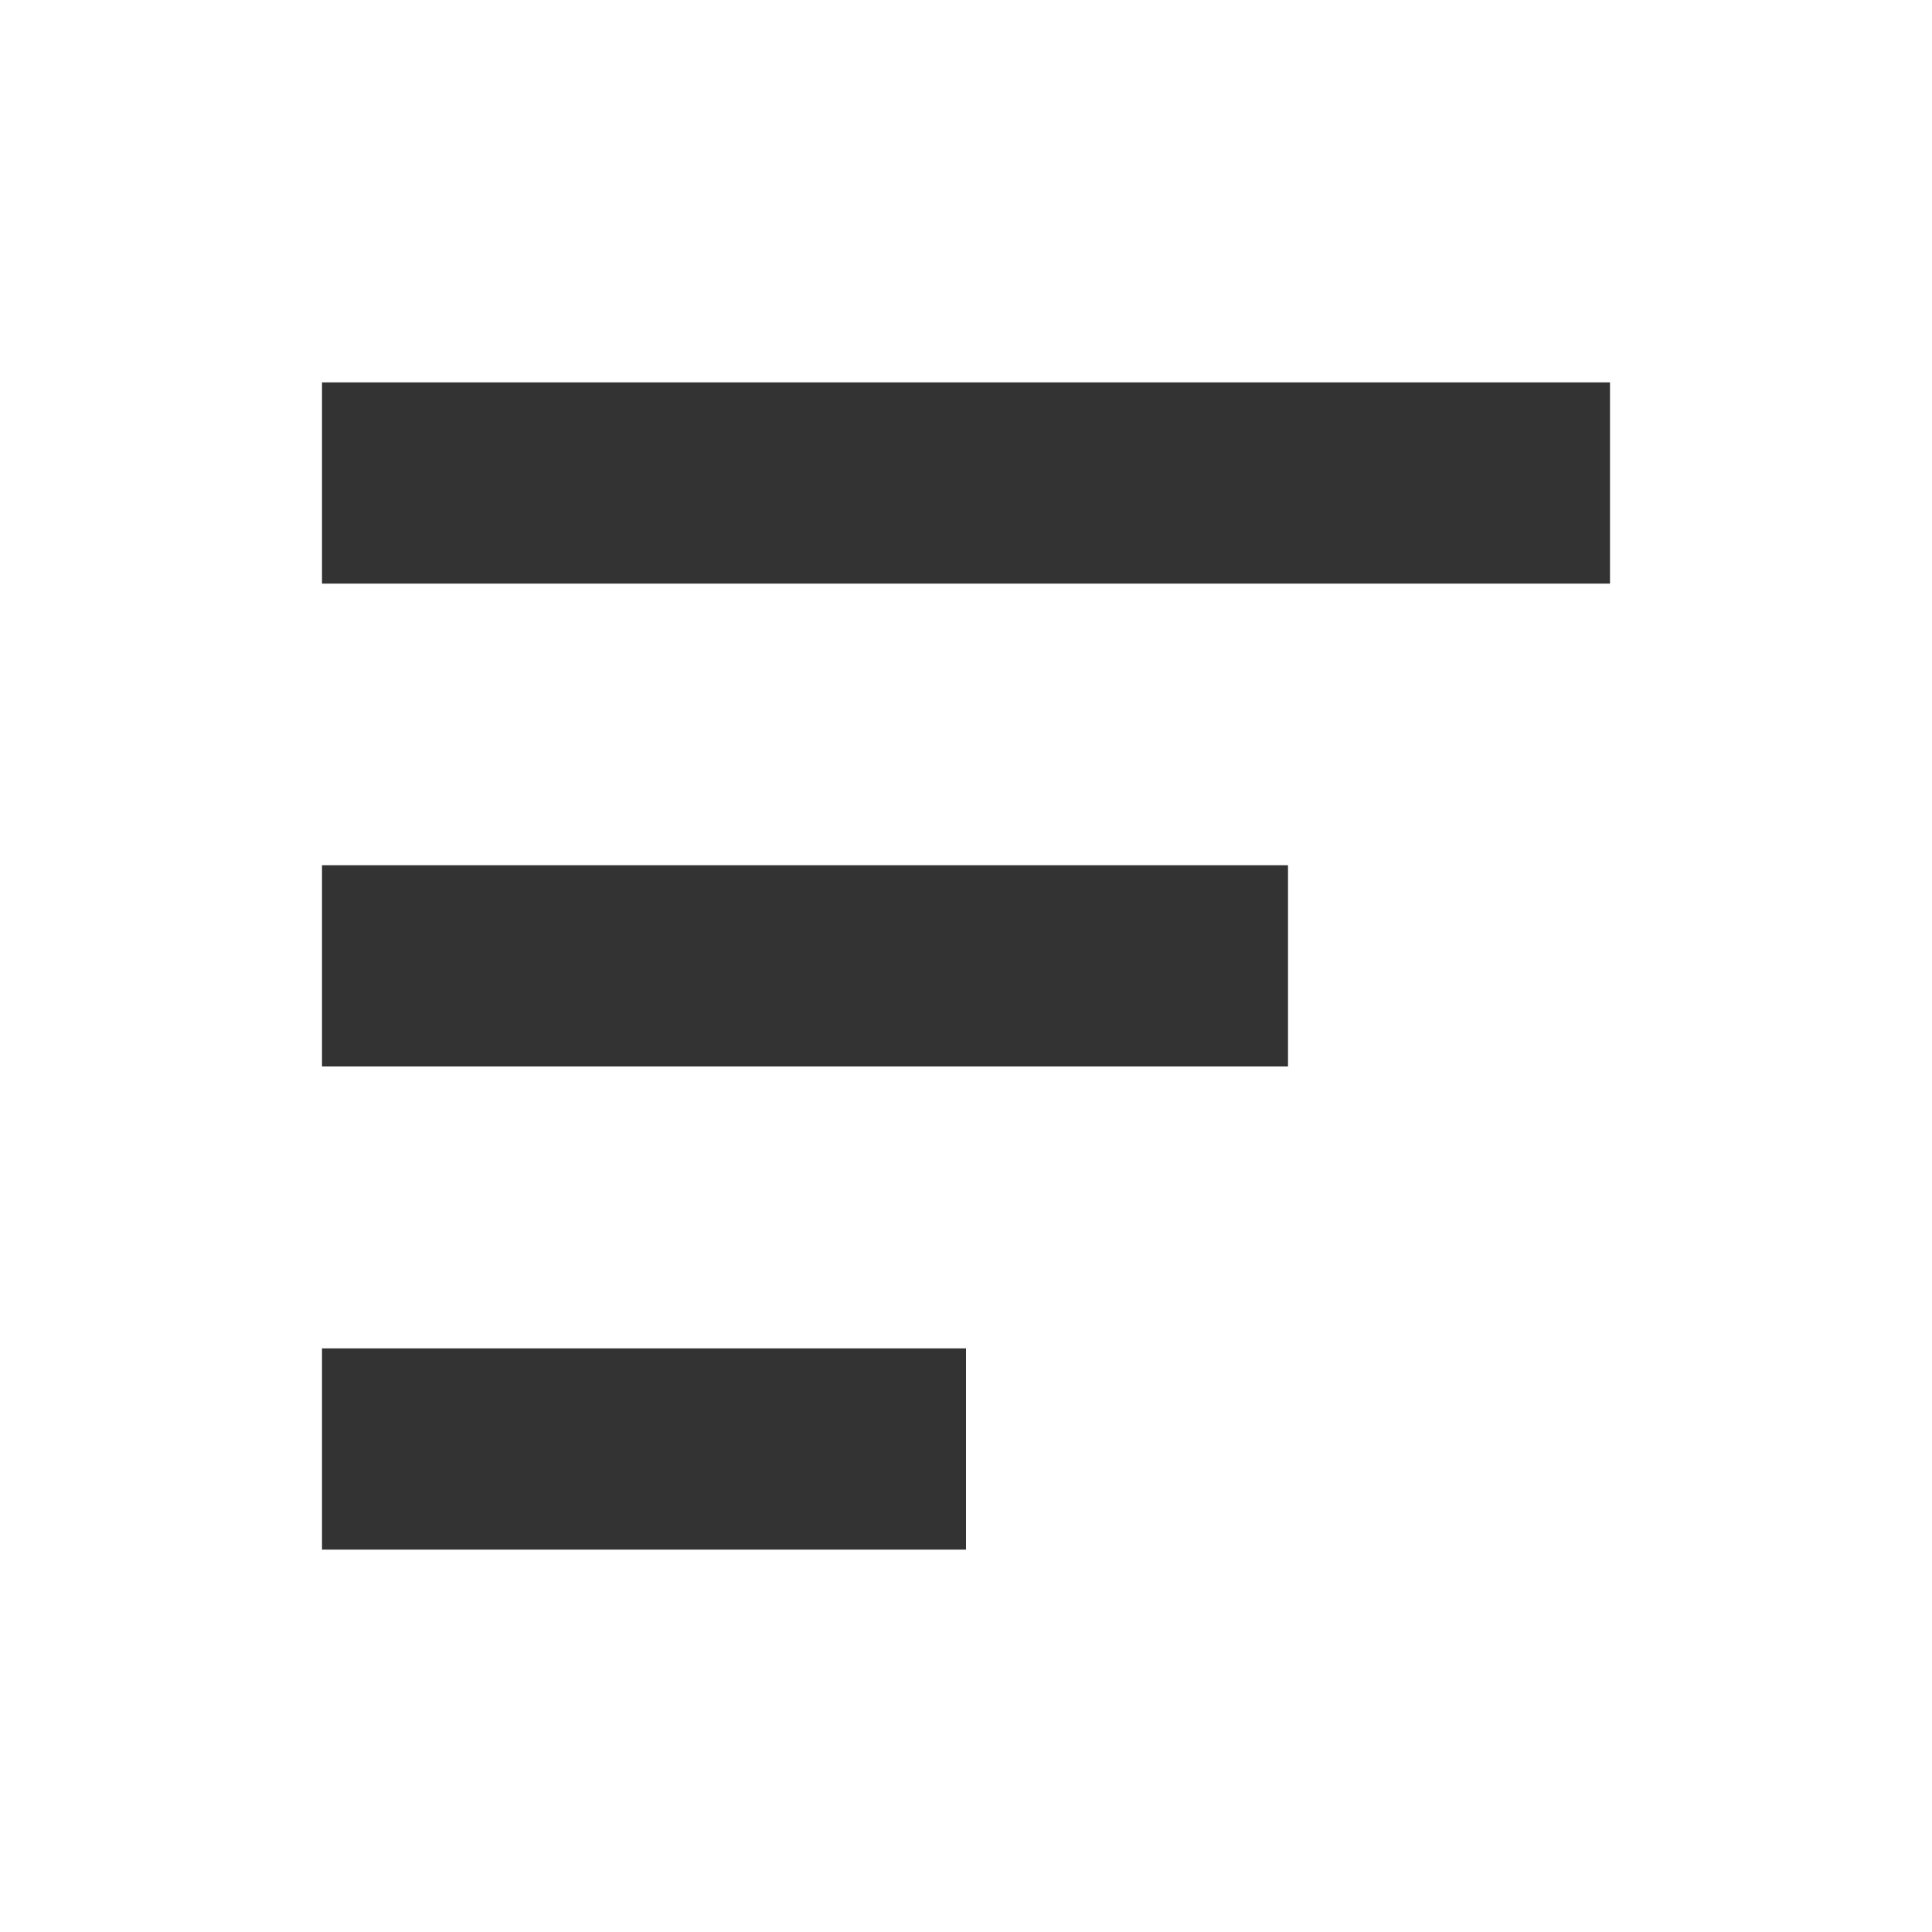
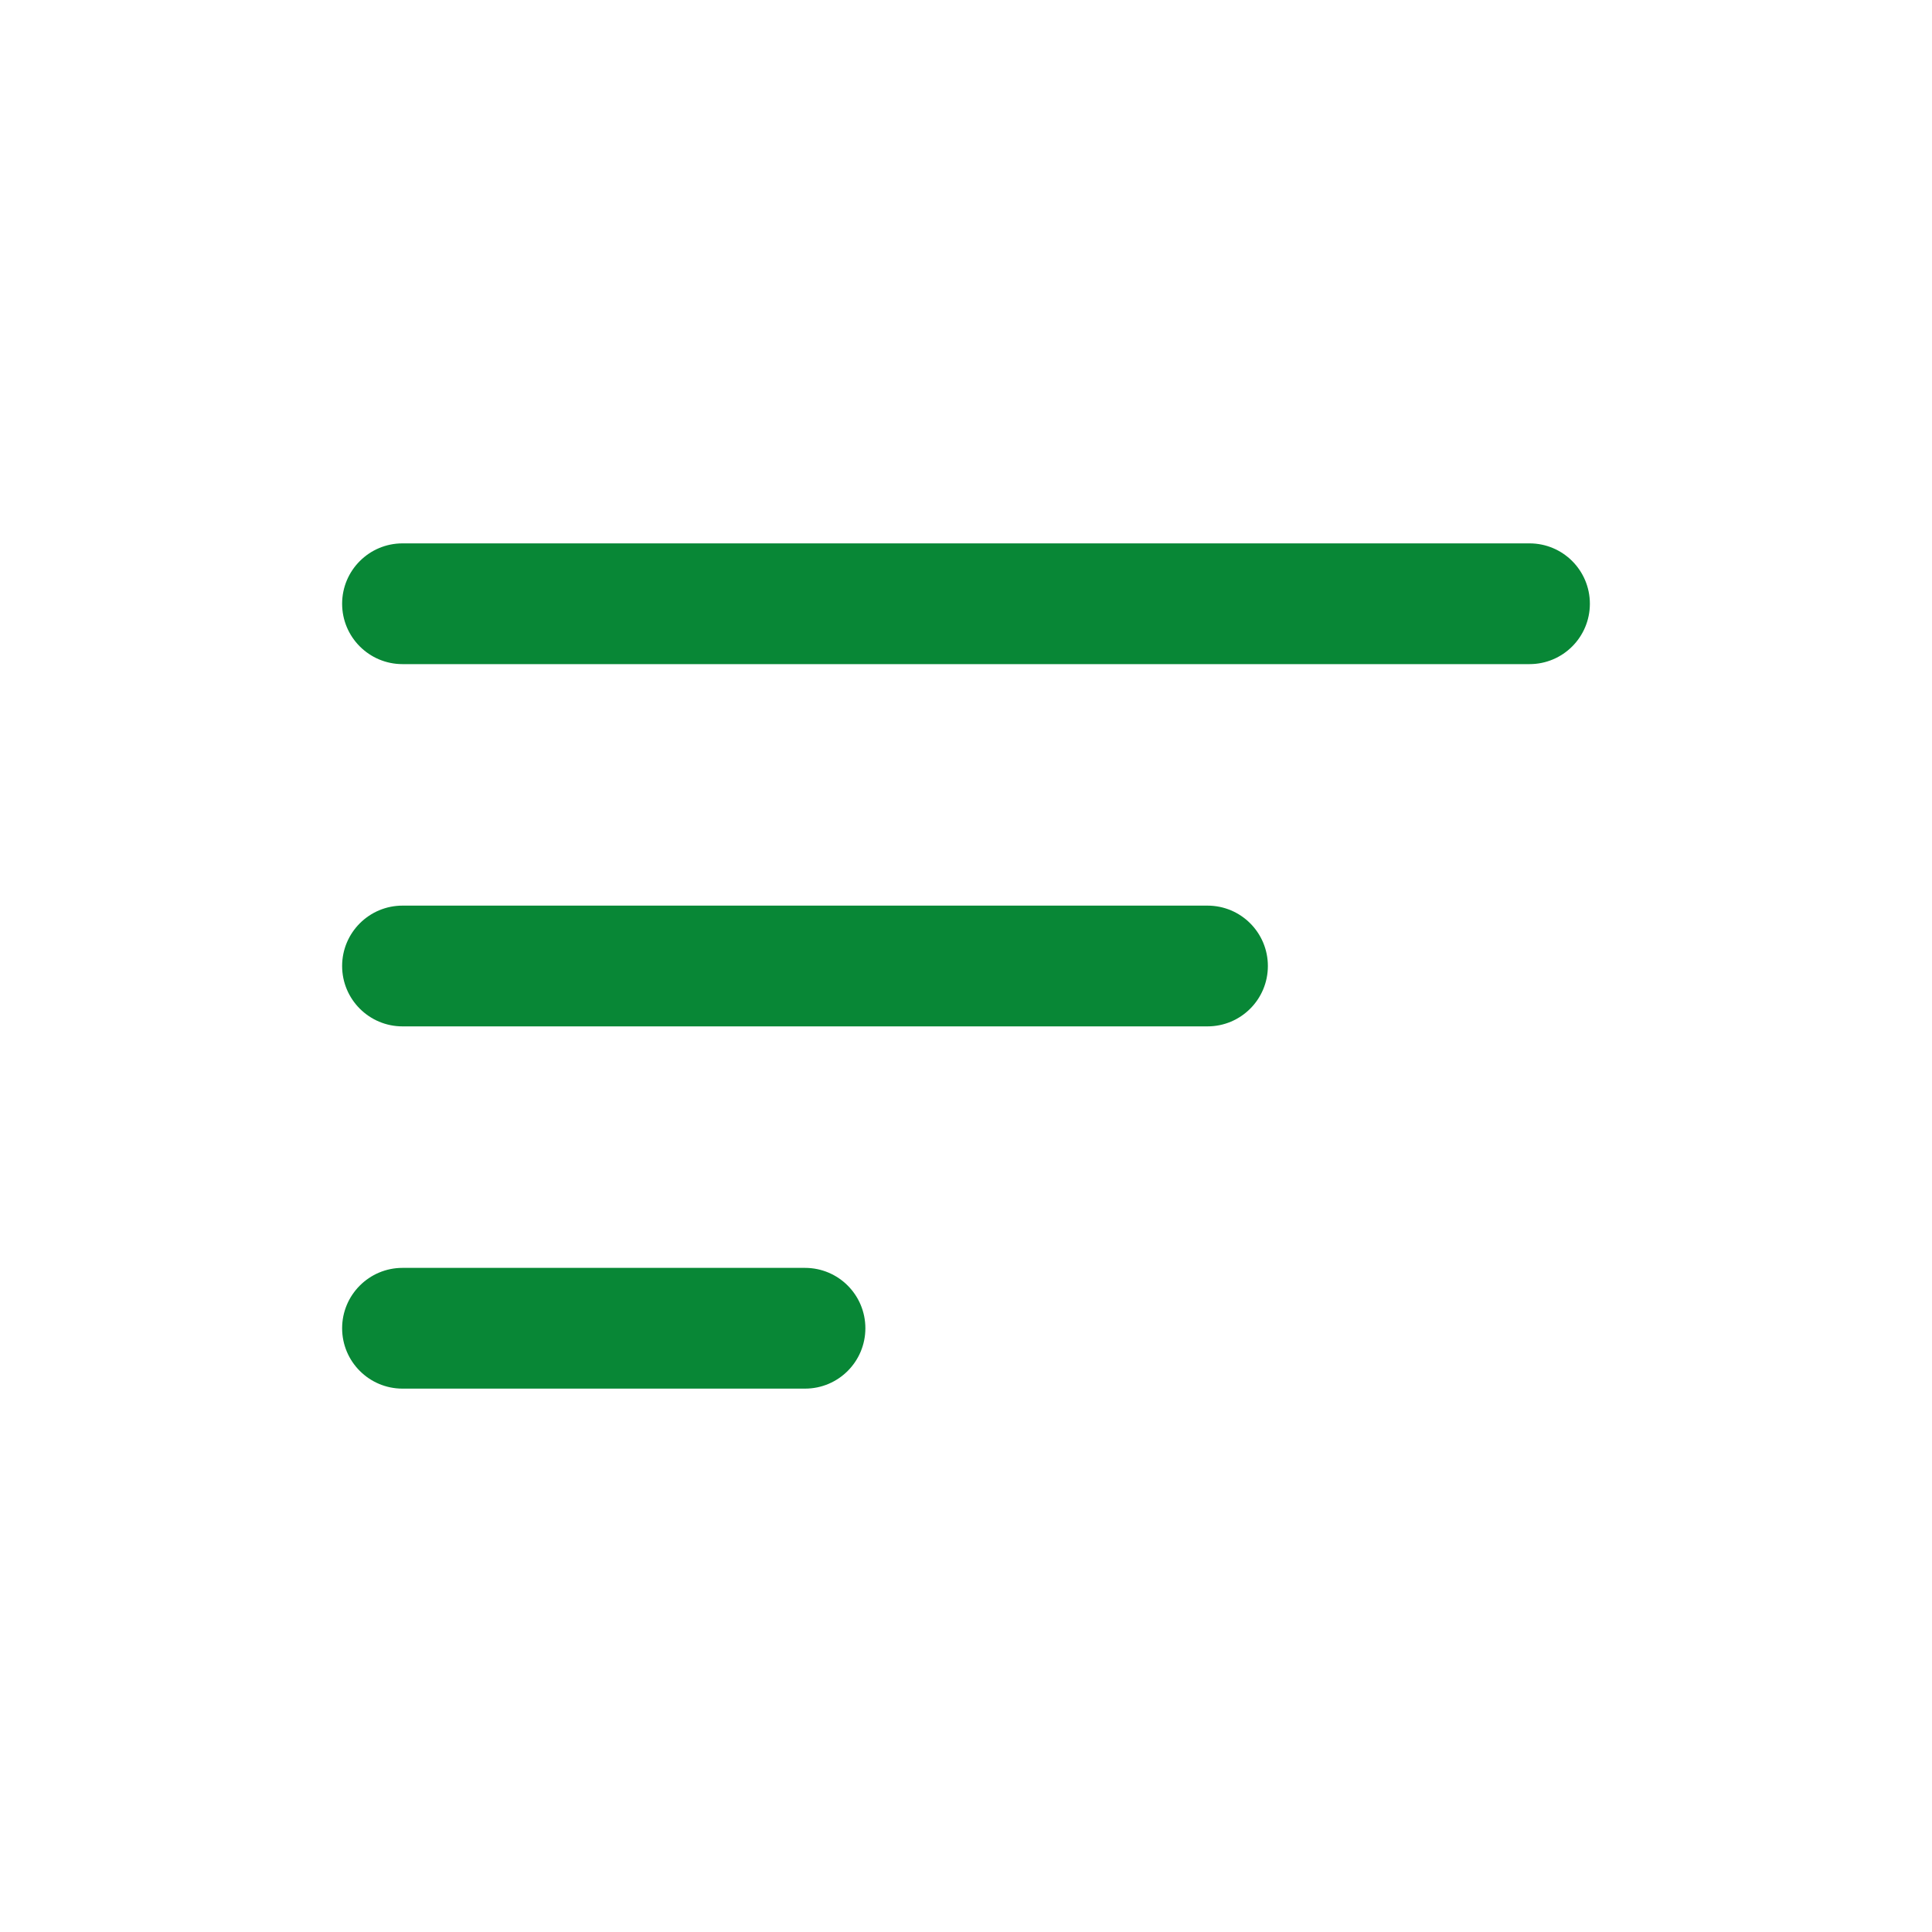
- <svg xmlns="http://www.w3.org/2000/svg" width="24px" height="24px" viewBox="0 0 24 24" version="1.1">
-   <g id="basics/icon/common/filters" stroke="none" stroke-width="1" fill="none" fill-rule="evenodd">
-     <g id="@icon/common/filters">
-       <rect id="Rectangle" x="0" y="0" width="24" height="24" />
-       <g id="fill" transform="translate(4, 4.75)" fill="#333333" fill-rule="nonzero">
-         <path d="M0,2.5 L0,0 L16,0 L16,2.5 L0,2.5 Z M0,8.498 L0,5.998 L12,5.998 L12,8.498 L0,8.498 Z M0,14.5 L0,12 L8,12 L8,14.5 L0,14.5 Z" id="Combined-Shape" />
-       </g>
-     </g>
-   </g>
+ <svg xmlns="http://www.w3.org/2000/svg" width="24" height="24" viewBox="0 0 24 24" fill="none">
+   <path id="fill" d="M4.25 7.5C4.25 7.086 4.586 6.75 5 6.75H19C19.415 6.75 19.75 7.086 19.75 7.5C19.75 7.914 19.415 8.25 19 8.25H5C4.586 8.25 4.25 7.914 4.25 7.5Z" fill="#088736" />
+   <path id="fill" d="M4.25 12C4.25 11.586 4.586 11.25 5 11.25H15C15.415 11.25 15.75 11.586 15.75 12C15.75 12.414 15.415 12.75 15 12.75H5C4.586 12.75 4.25 12.414 4.25 12Z" fill="#088736" />
+   <path id="fill" d="M5 15.75C4.586 15.75 4.25 16.086 4.25 16.5C4.25 16.914 4.586 17.25 5 17.25H10C10.415 17.25 10.75 16.914 10.75 16.5C10.75 16.086 10.415 15.75 10 15.75H5Z" fill="#088736" />
</svg>
